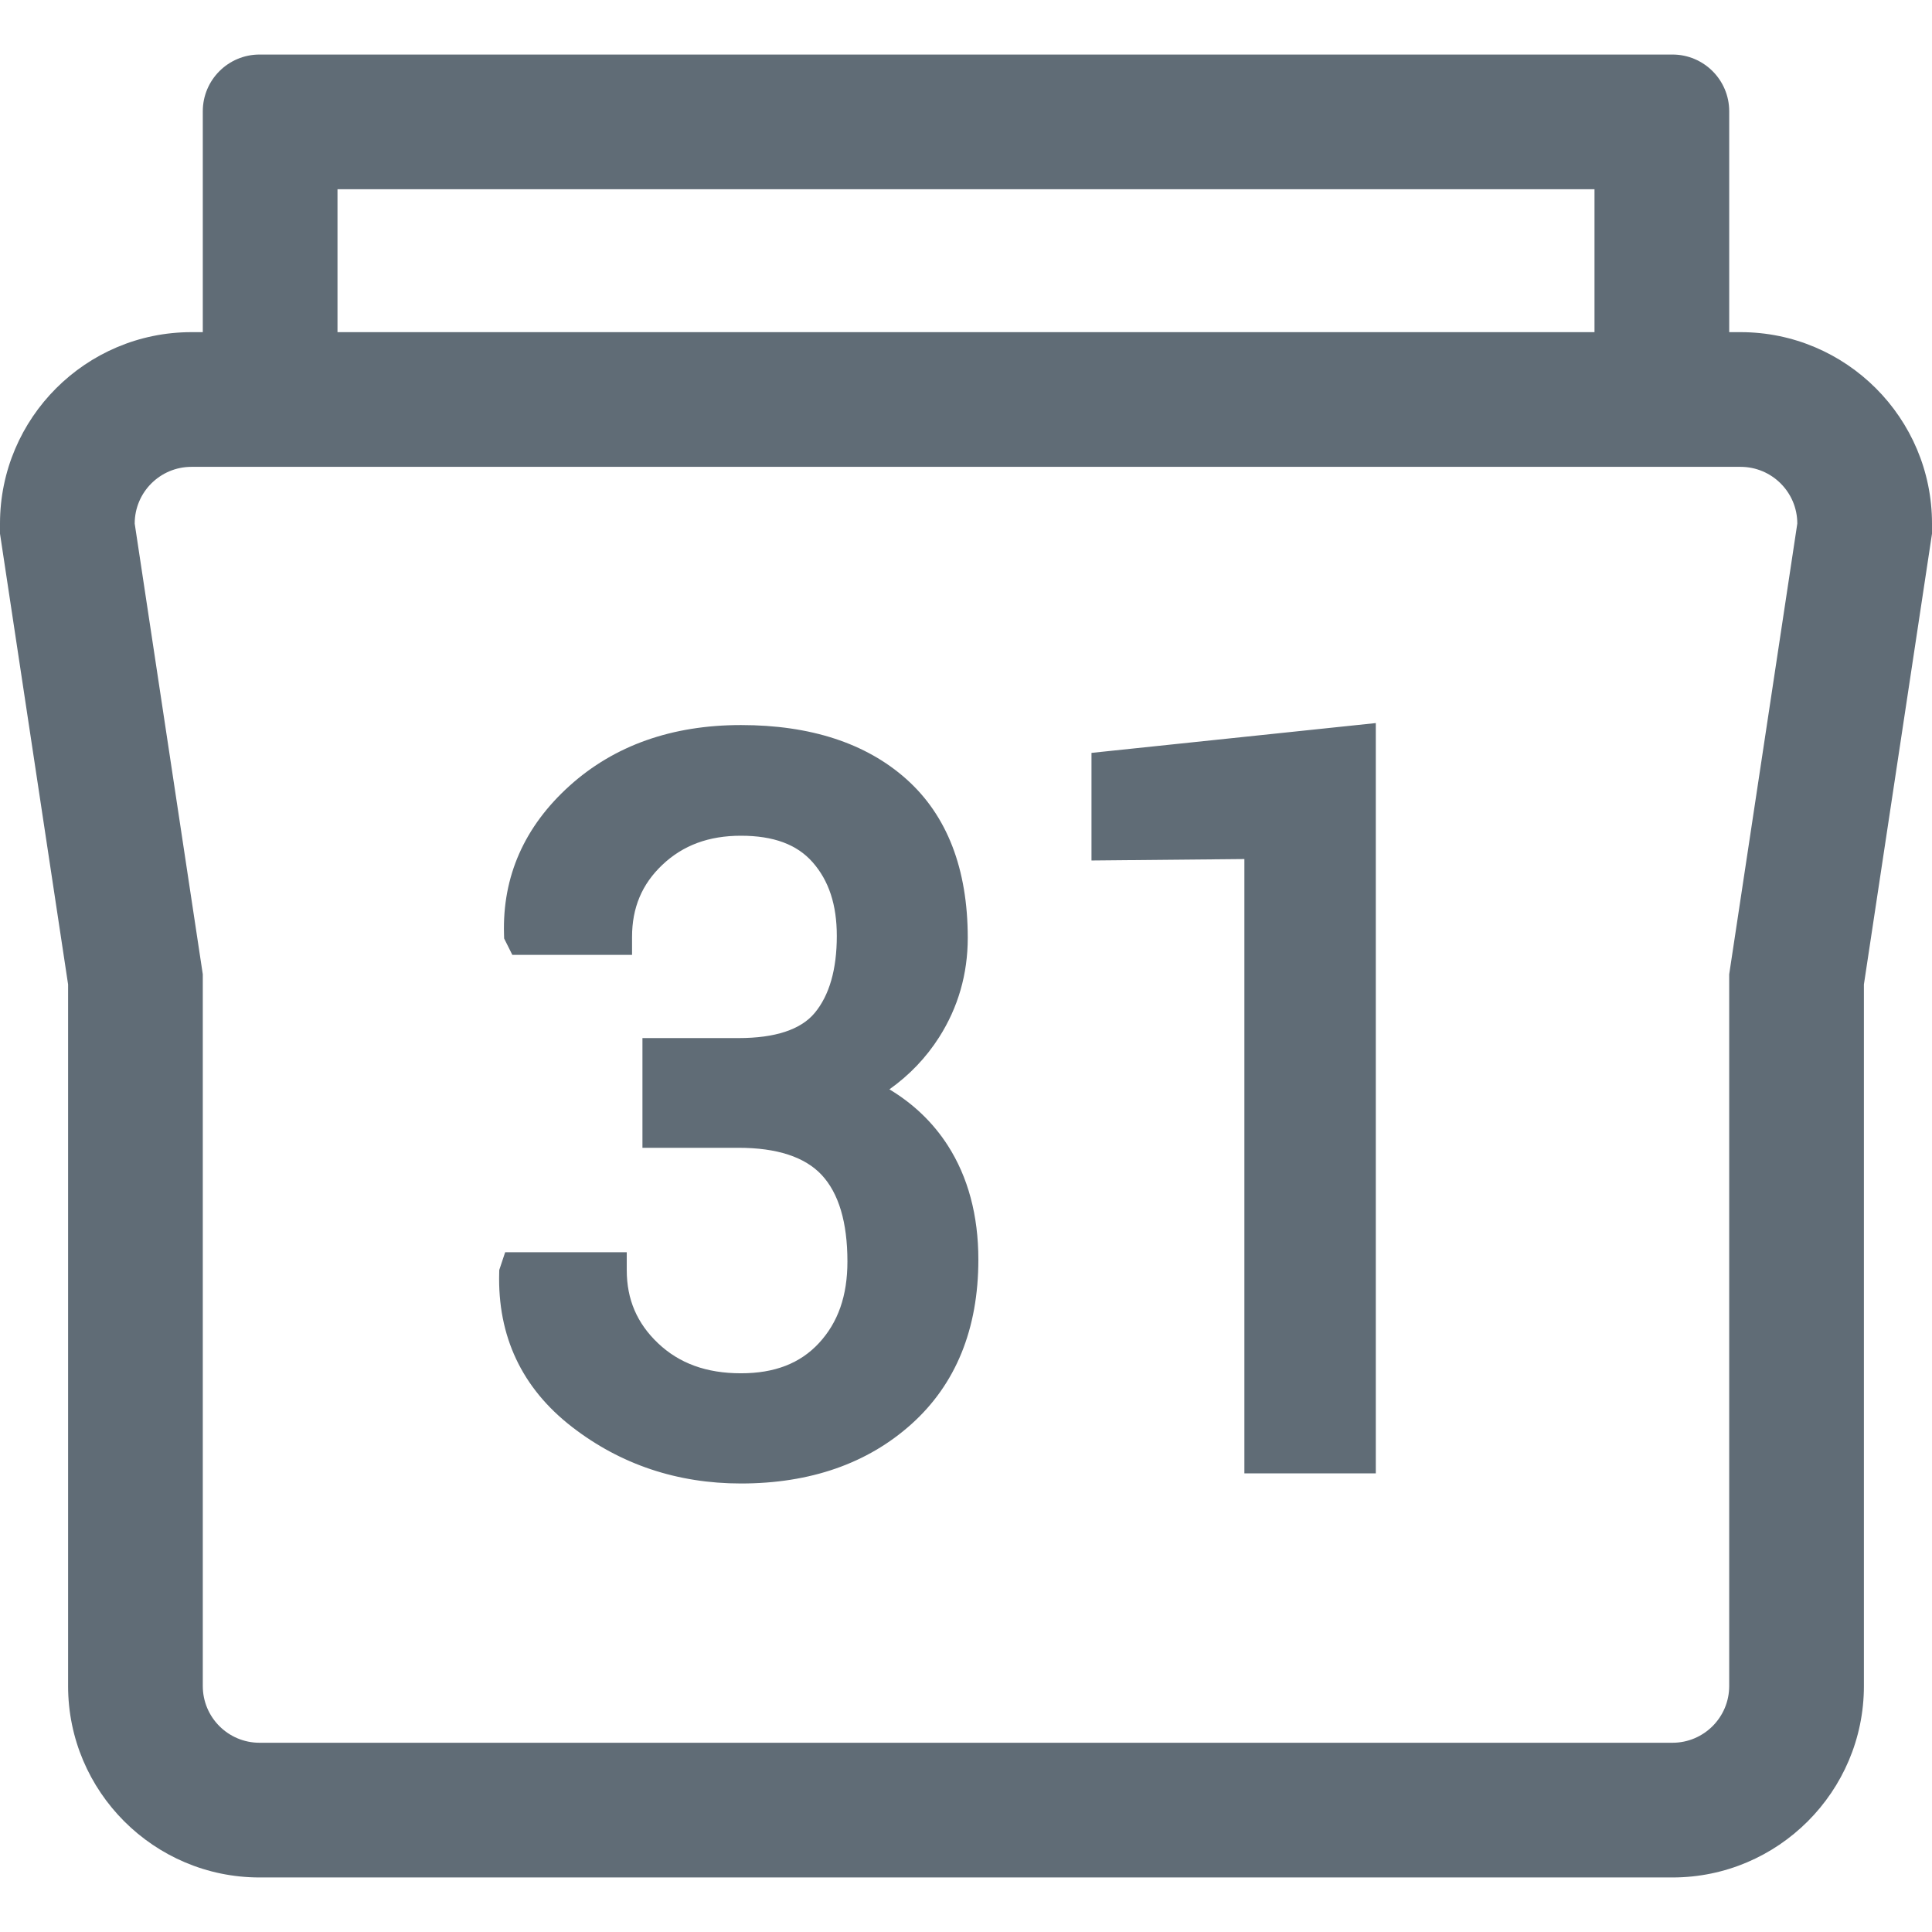
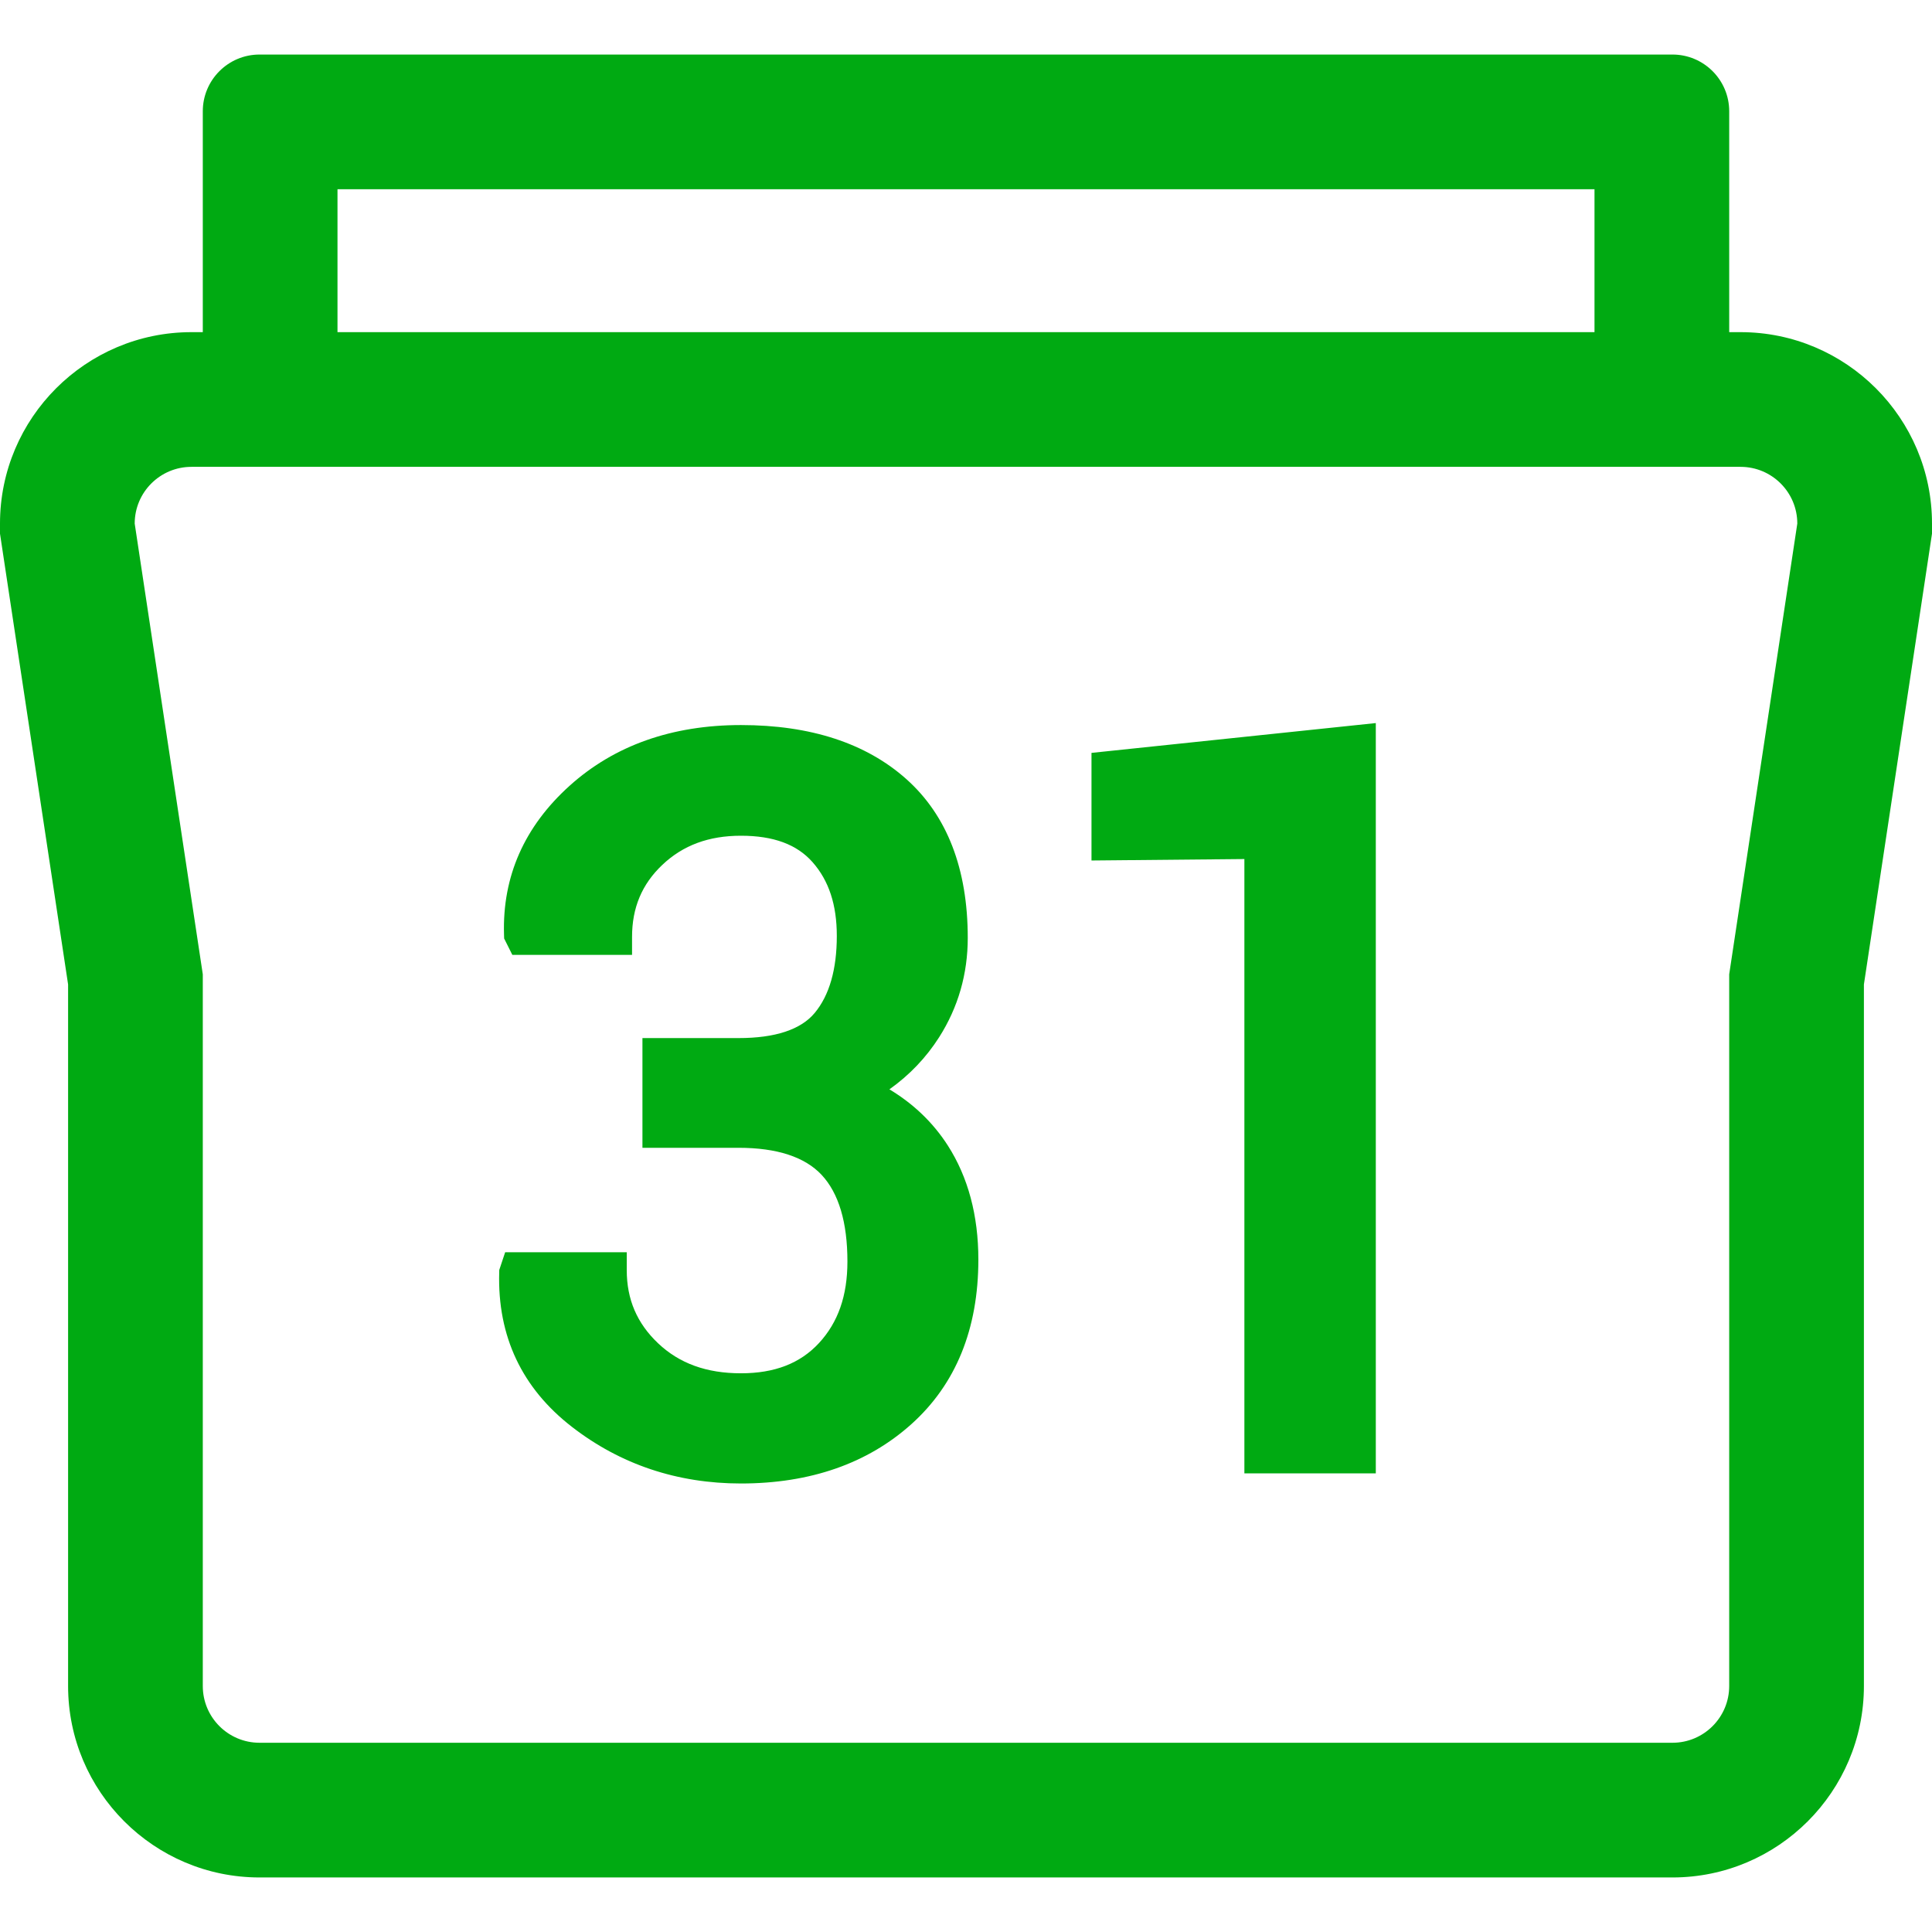
- <svg xmlns="http://www.w3.org/2000/svg" version="1.1" id="Capa_1" x="0px" y="0px" viewBox="0 0 215.147 215.147" fill="#606c76" xml:space="preserve">
+ <svg xmlns="http://www.w3.org/2000/svg" version="1.1" id="Capa_1" x="0px" y="0px" viewBox="0 0 215.147 215.147" fill="#00aa12" xml:space="preserve">
  <path d="M22.583,12.391v24.597h-1.264C9.564,36.988,0,46.55,0,58.305v1.127l0.168,1.114l7.415,49.08v0.137v77.993  c0,11.755,9.563,21.317,21.319,21.317h157.343c11.755,0,21.319-9.563,21.319-21.317v-77.993v-0.137l7.415-49.08l0.168-1.114v-1.127  c0-11.755-9.564-21.317-21.319-21.317h-1.264V12.391c0-3.488-2.829-6.317-6.319-6.317H28.902  C25.413,6.074,22.583,8.903,22.583,12.391z M37.583,21.074h139.98v15.914H37.583V21.074z M193.828,51.988  c3.49,0,6.319,2.829,6.319,6.317l-7.584,50.194v1.264v40.079v37.914c0,3.488-2.829,6.317-6.319,6.317H28.902  c-3.49,0-6.319-2.829-6.319-6.317v-37.914v-40.079v-1.264L15,58.305c0-3.488,2.83-6.317,6.319-6.317H193.828z M55.591,141.714  l0.008-0.296l0.657-1.971h13.539v2c0,3.252,1.14,5.913,3.485,8.137c2.375,2.25,5.395,3.345,9.232,3.345  c3.749,0,6.589-1.099,8.684-3.36c2.135-2.306,3.173-5.278,3.173-9.088c0-4.358-0.966-7.604-2.873-9.646  c-1.87-2.001-4.984-3.017-9.253-3.017H71.542V115.6h10.701c4.082,0,6.935-0.941,8.48-2.797c1.635-1.966,2.464-4.852,2.464-8.577  c0-3.466-0.882-6.152-2.697-8.212c-1.749-1.983-4.359-2.947-7.979-2.947c-3.585,0-6.447,1.06-8.749,3.239  c-2.273,2.149-3.377,4.774-3.377,8.027v2H57.052l-0.911-1.821l-0.013-0.439c-0.198-6.46,2.266-12.04,7.322-16.588  c4.977-4.475,11.39-6.743,19.062-6.743c7.74,0,13.935,2.022,18.411,6.012c4.543,4.051,6.846,10.001,6.846,17.688  c0,4.021-1.072,7.743-3.187,11.064c-1.447,2.271-3.301,4.214-5.537,5.803c2.689,1.617,4.867,3.708,6.499,6.248  c2.26,3.519,3.406,7.795,3.406,12.71c0,7.721-2.51,13.887-7.459,18.326c-4.887,4.385-11.273,6.608-18.98,6.608  c-7.084,0-13.414-2.12-18.814-6.301C58.121,154.586,55.393,148.804,55.591,141.714z M138.574,95.663l-17.026,0.161V83.841  l31.661-3.32v83.552h-14.635V95.663z" />
  <g>
</g>
  <g>
</g>
  <g>
</g>
  <g>
</g>
  <g>
</g>
  <g>
</g>
  <g>
</g>
  <g>
</g>
  <g>
</g>
  <g>
</g>
  <g>
</g>
  <g>
</g>
  <g>
</g>
  <g>
</g>
  <g>
</g>
</svg>
